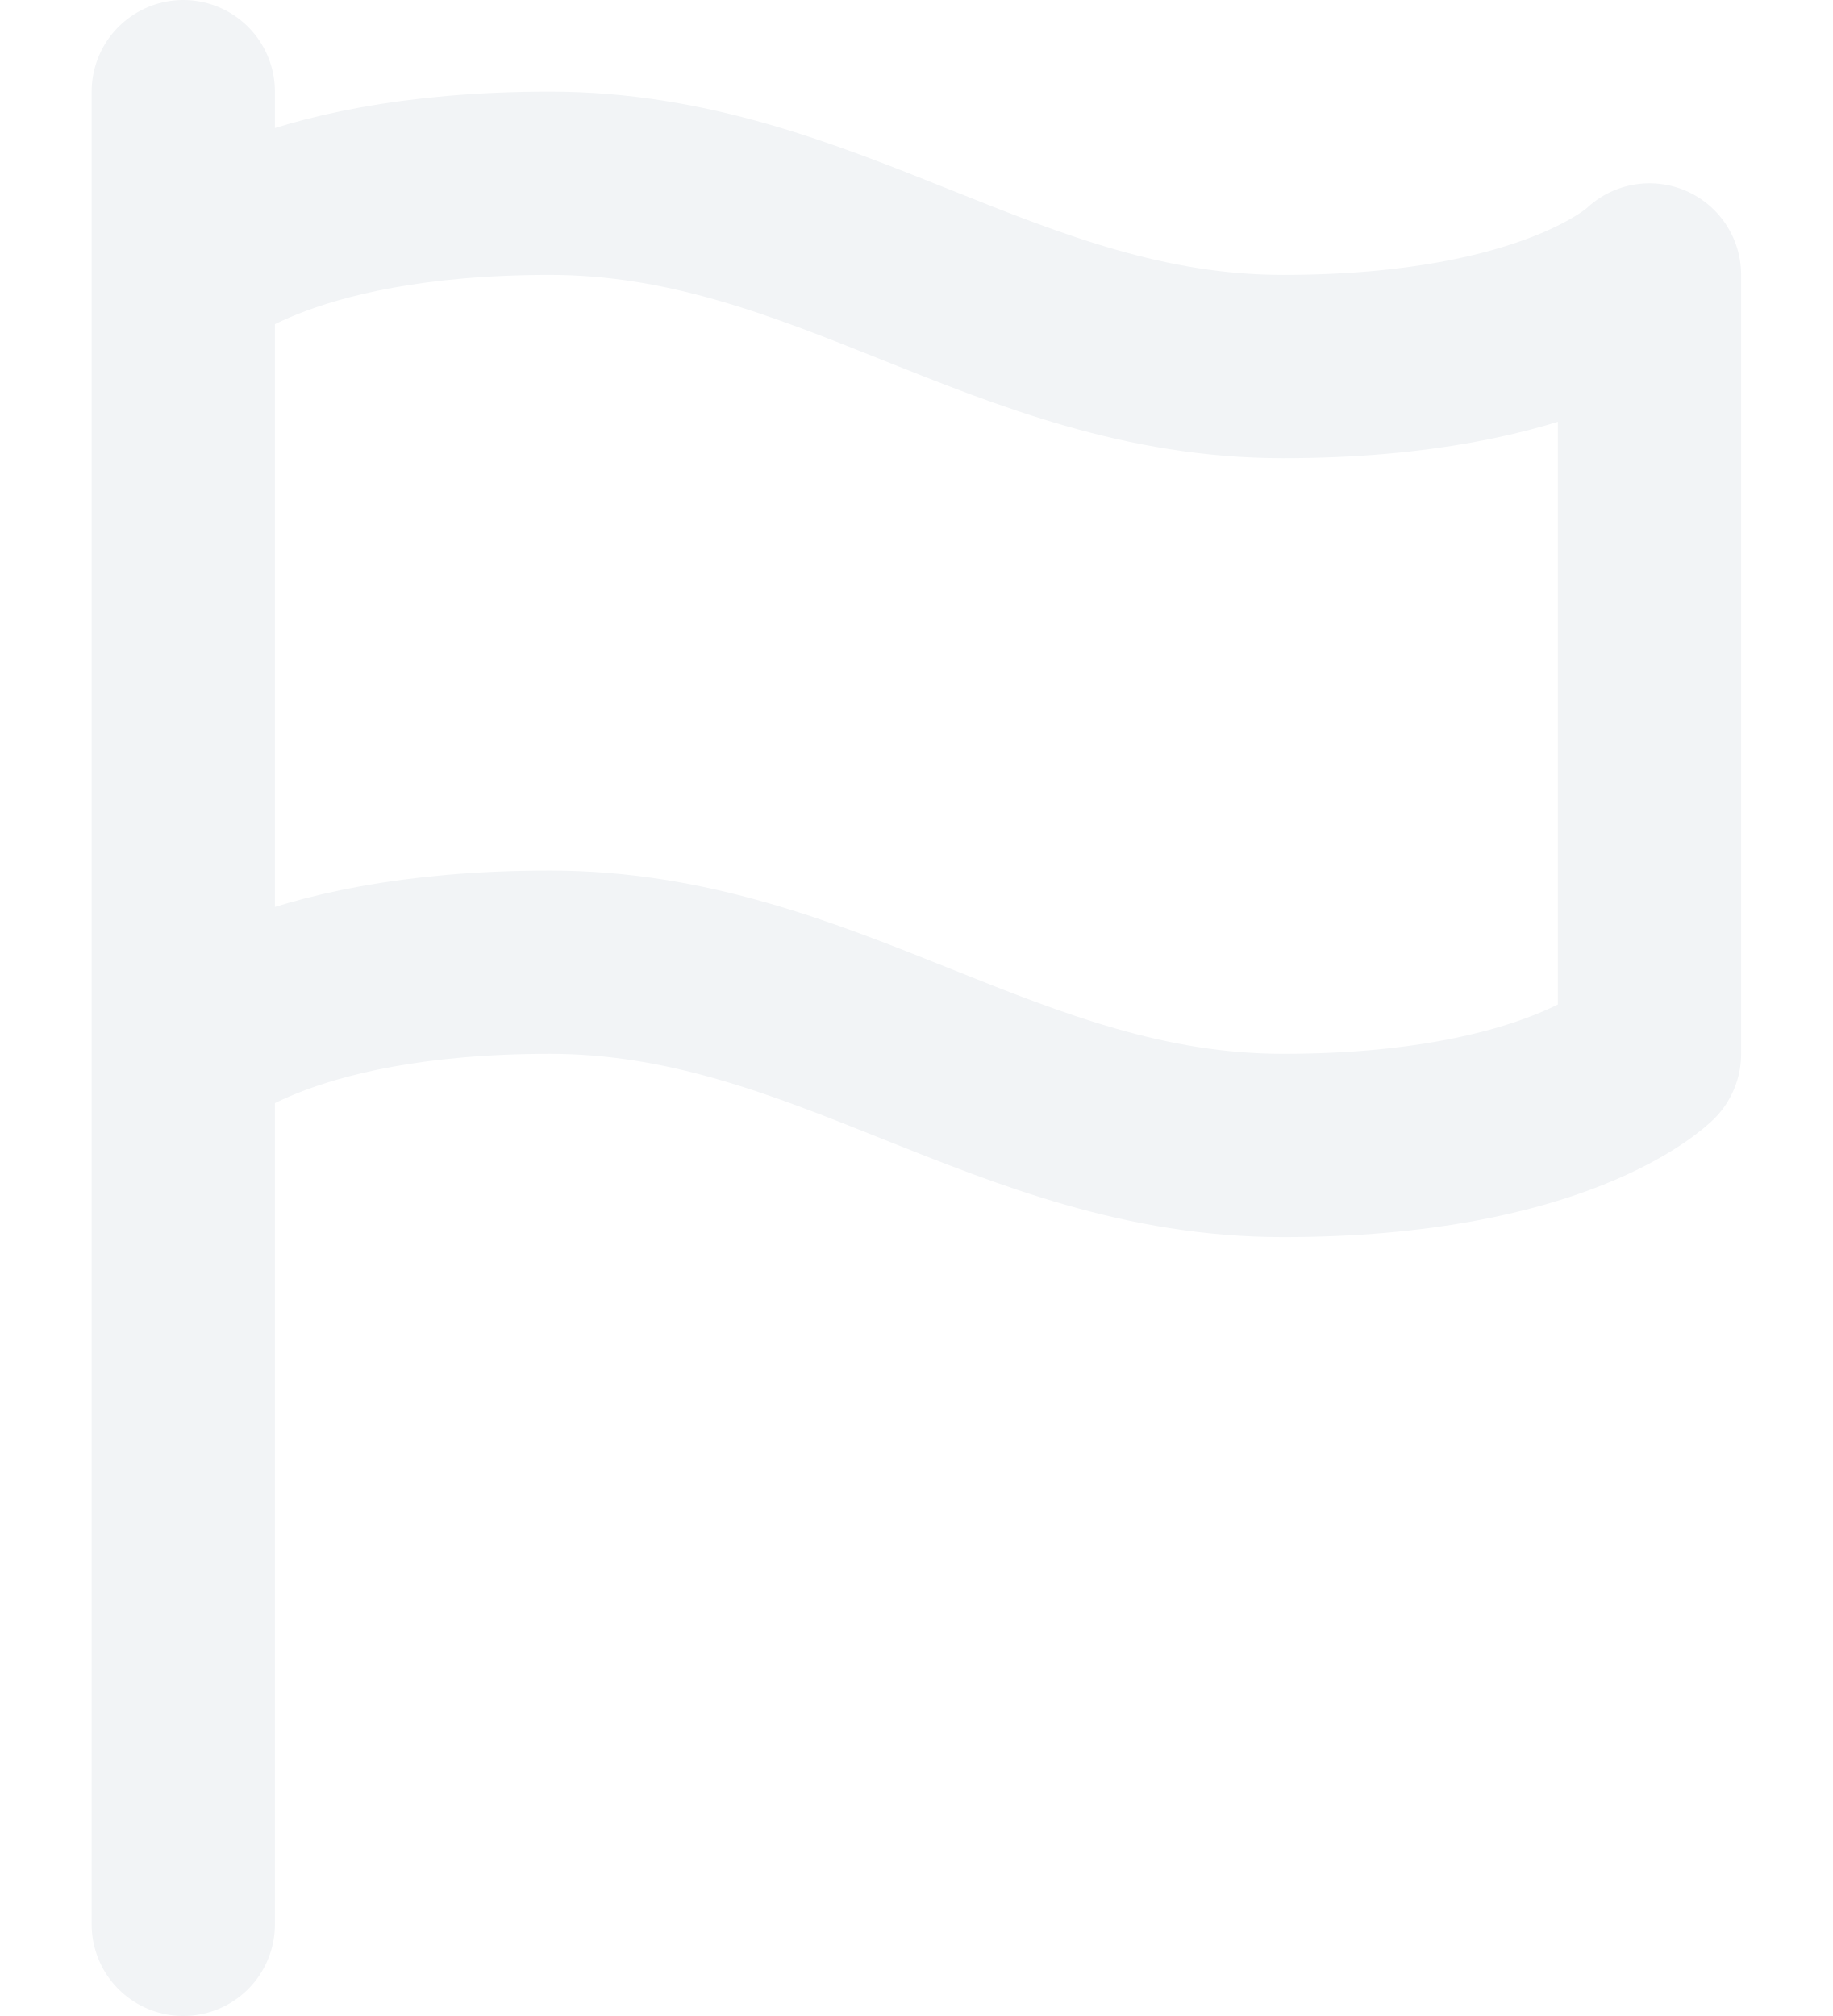
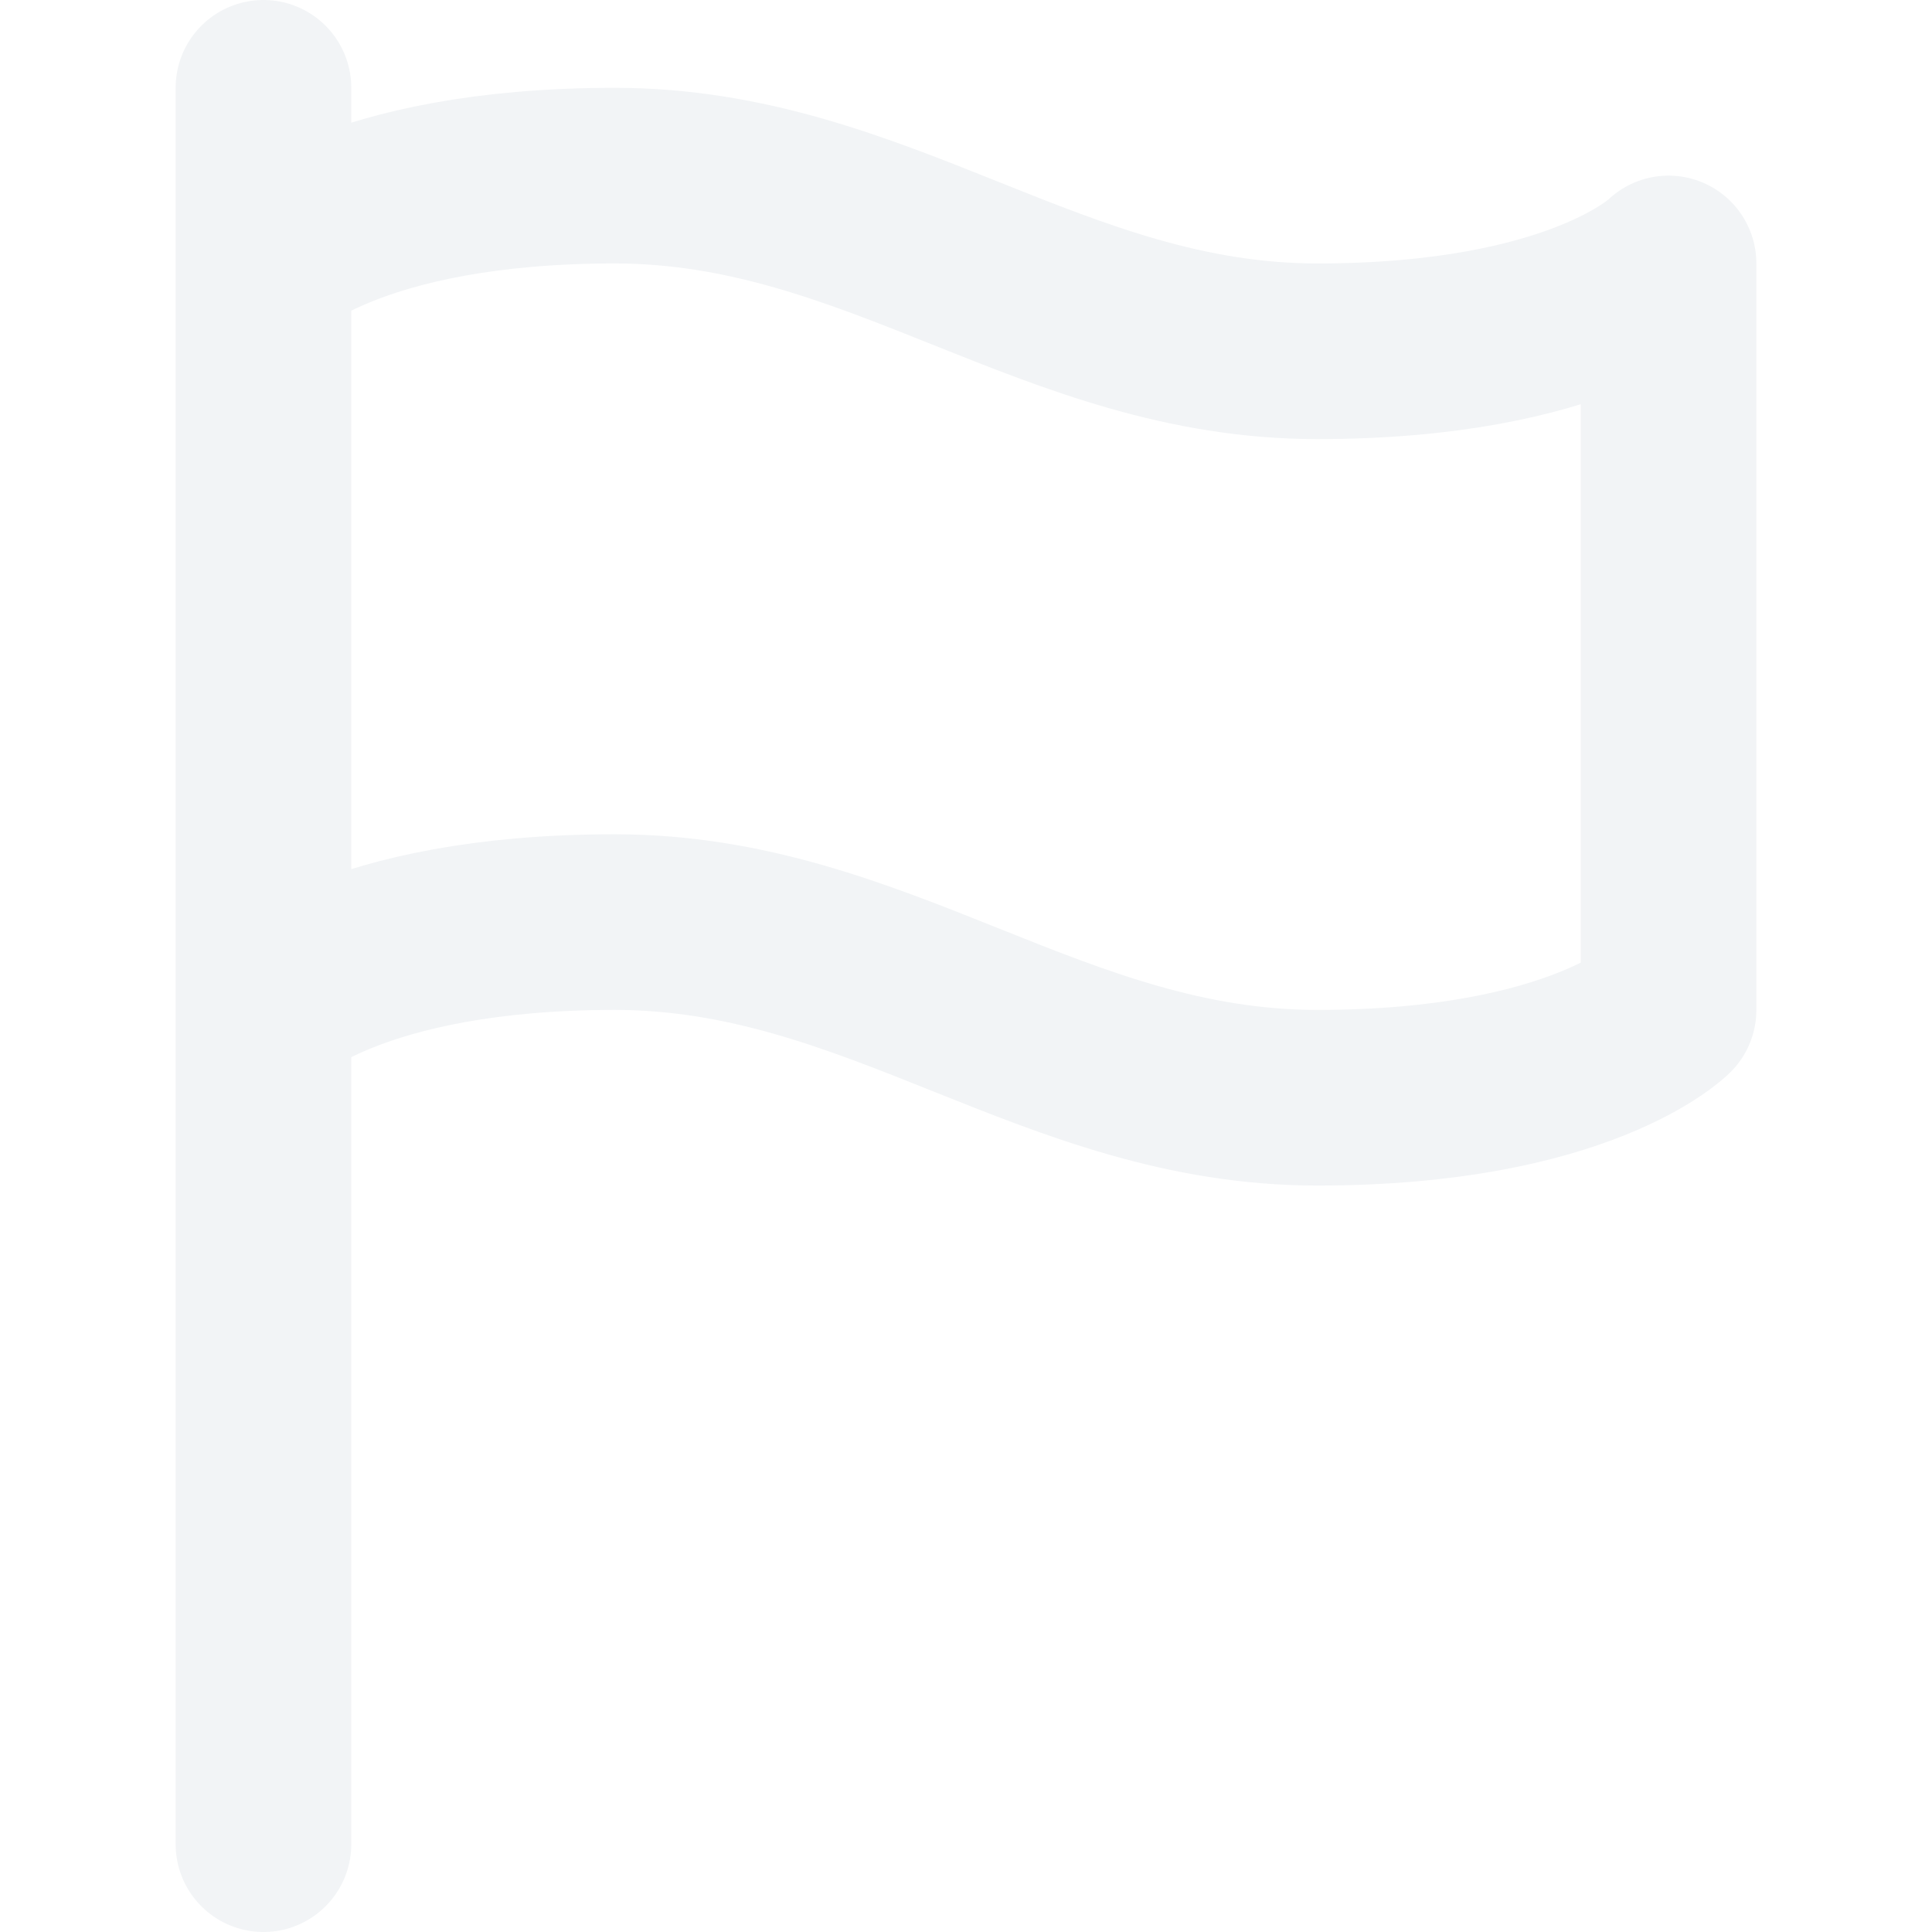
- <svg xmlns="http://www.w3.org/2000/svg" width="20" height="22" viewBox="0 0 20 22" fill="none">
+ <svg xmlns="http://www.w3.org/2000/svg" width="18" height="18" viewBox="0 0 20 22" fill="none">
  <path d="M2 11.5C2 11.5 3 10.5 6 10.5C9 10.5 11 12.5 14 12.5C17 12.5 18 11.5 18 11.5L18 3C18 3 17 4 14 4C11 4 9 2 6 2C3 2 2 3 2 3M2 21L2 1" stroke="#F2F4F6" stroke-width="2" stroke-linecap="round" stroke-linejoin="round" />
</svg>
